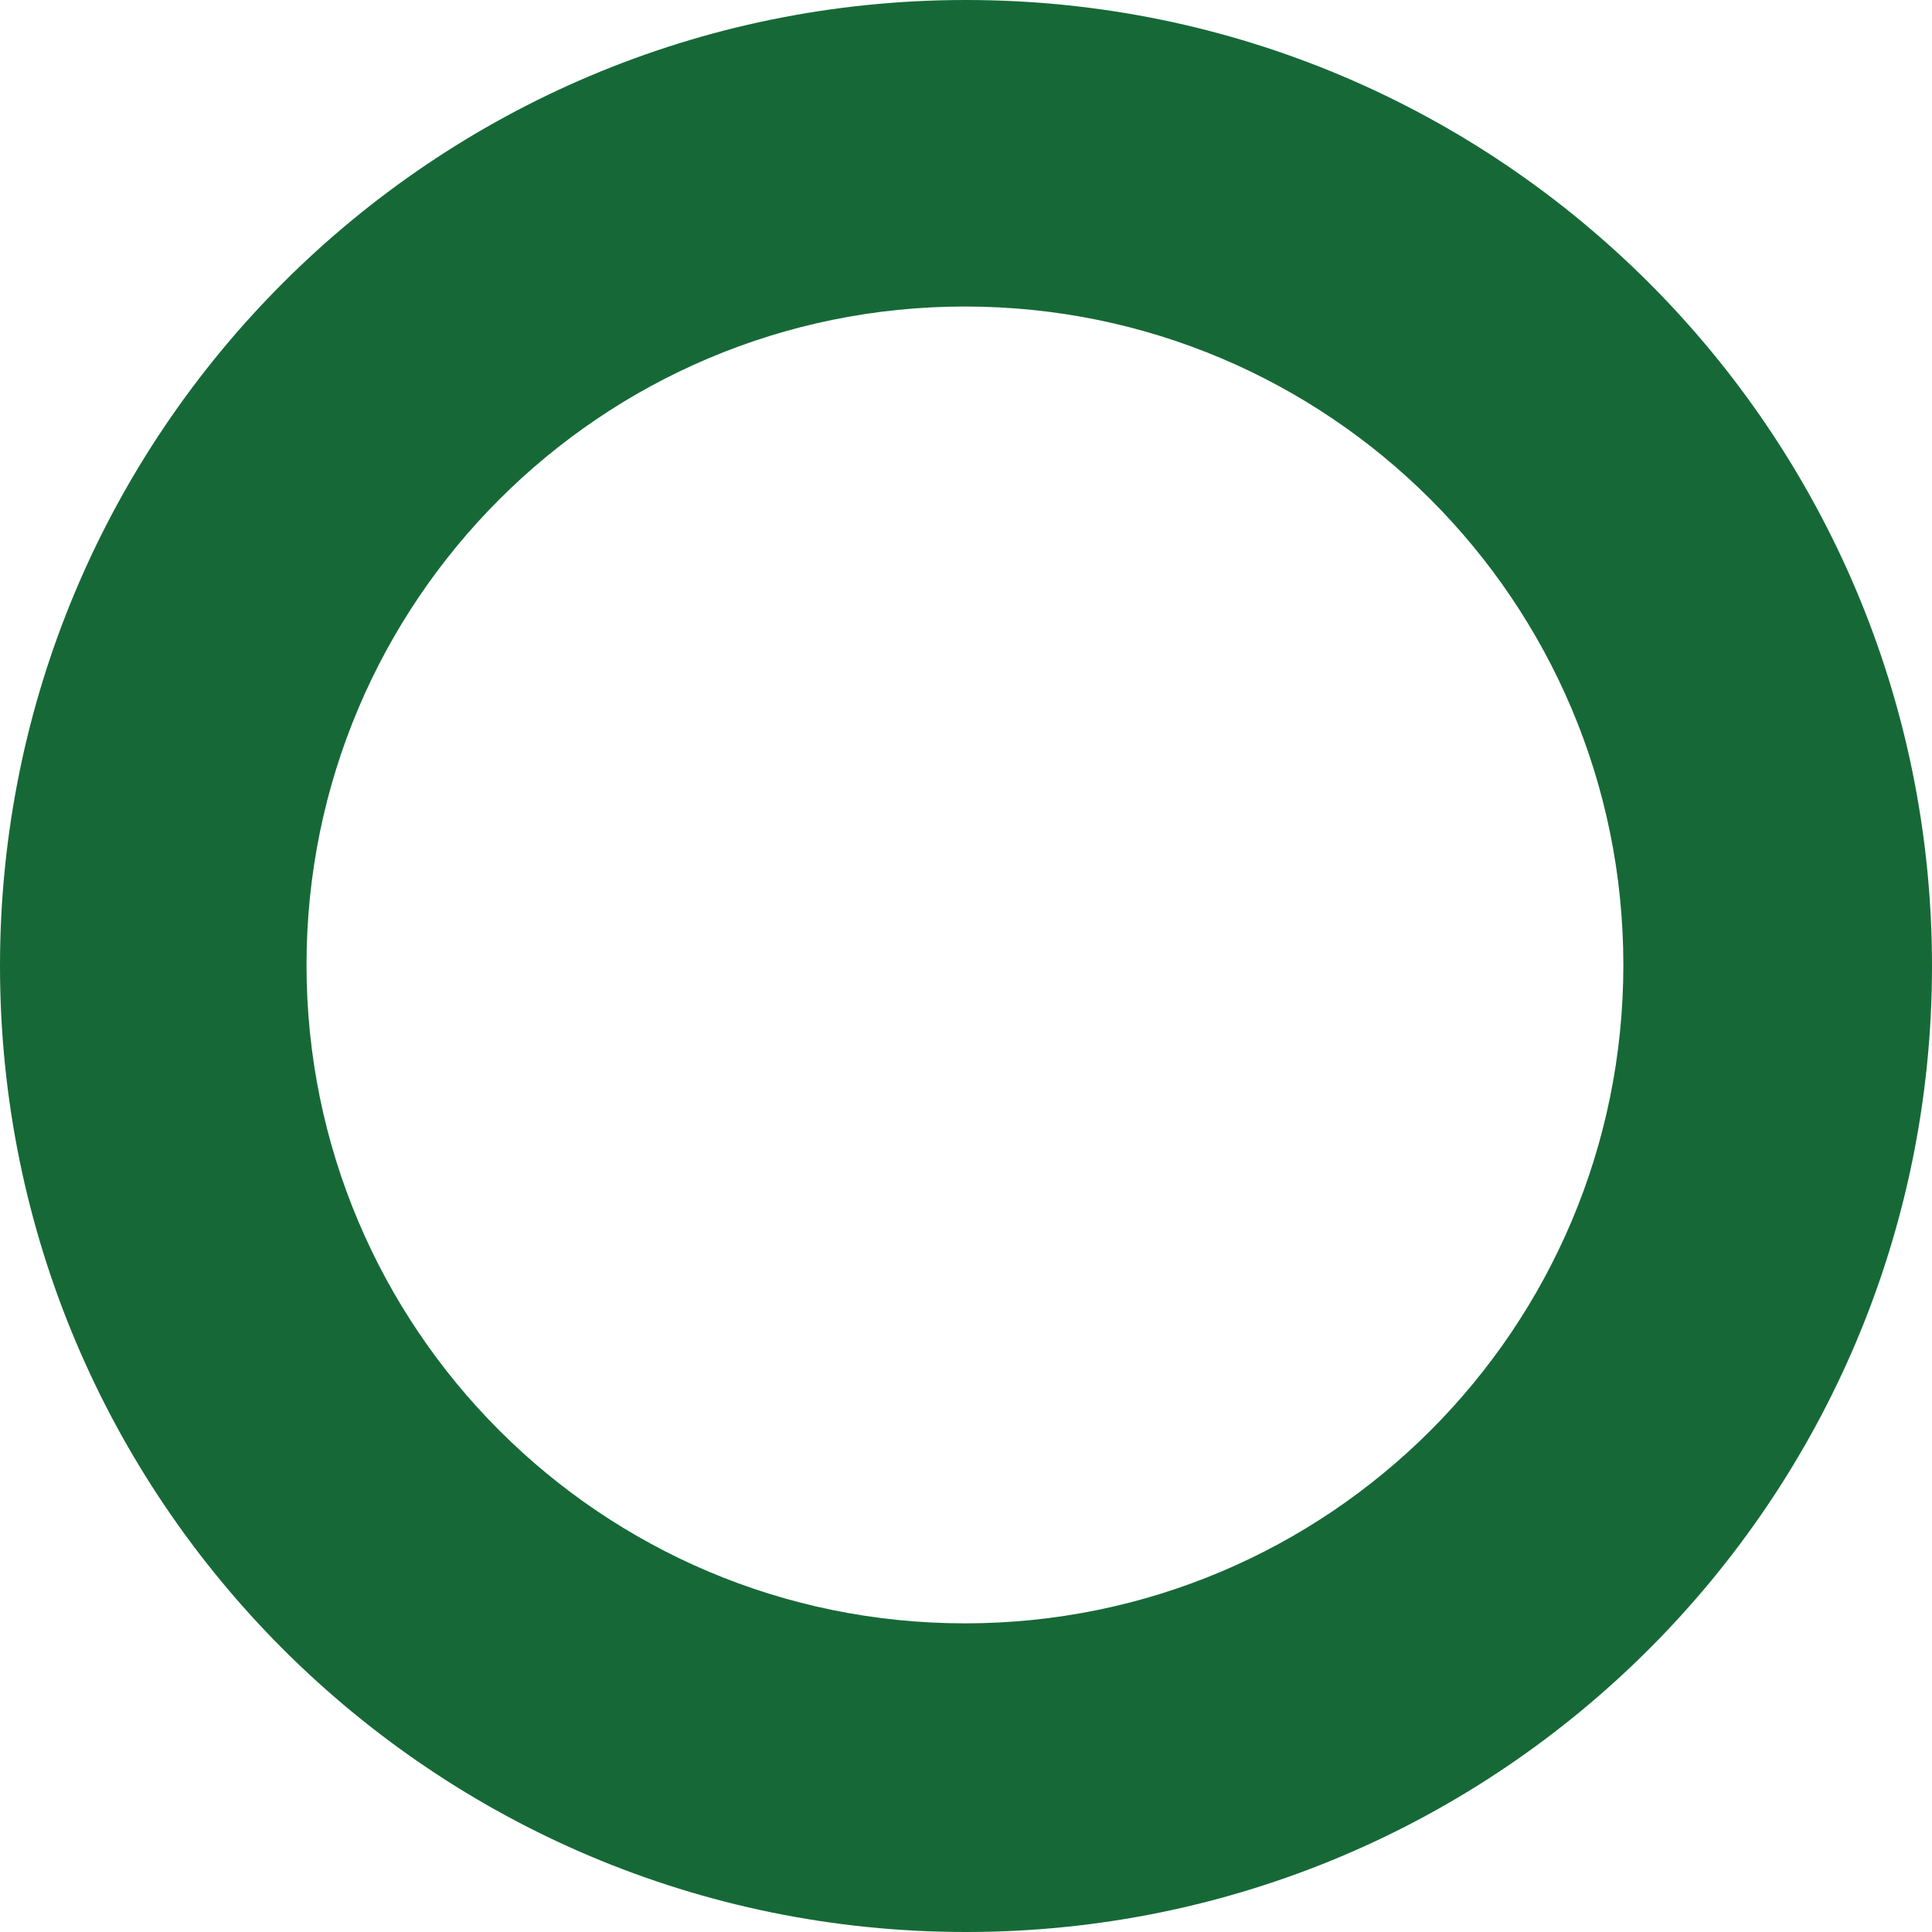
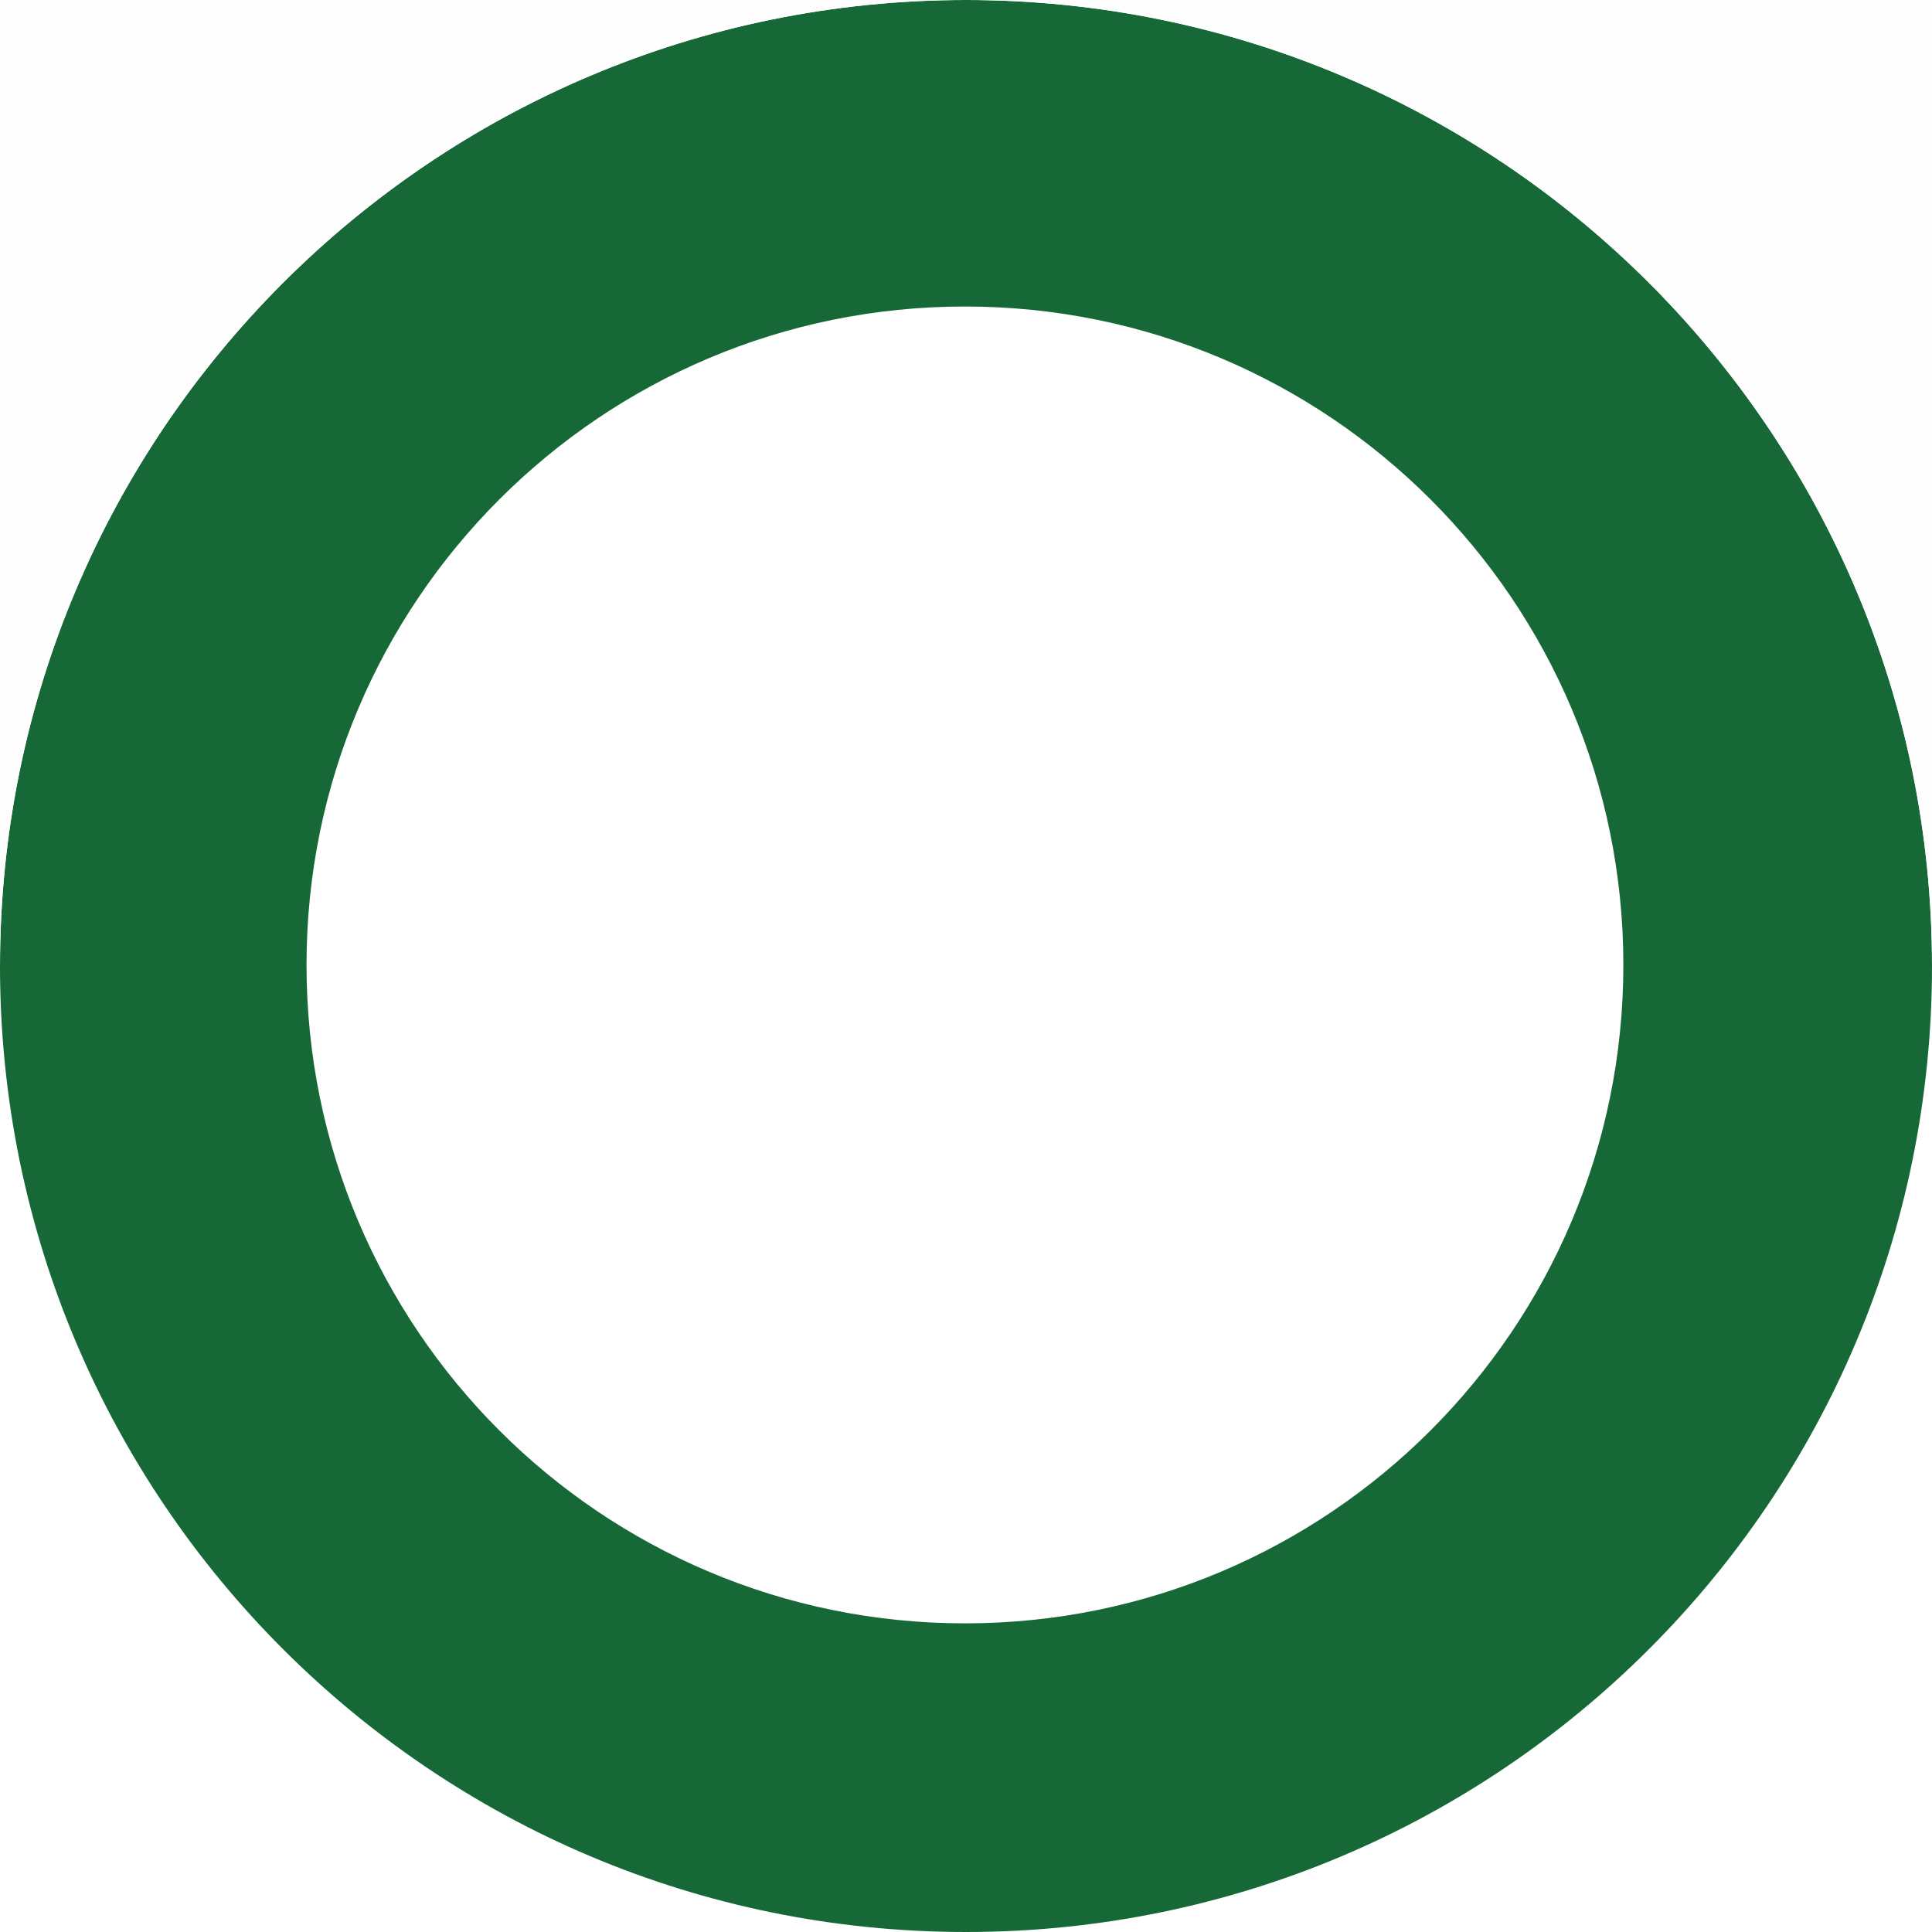
<svg xmlns="http://www.w3.org/2000/svg" width="624" height="624" viewBox="0 0 624 624" fill="none">
  <path fill-rule="evenodd" clip-rule="evenodd" d="M312 624C484.313 624 624 484.313 624 312C624 139.687 484.313 0 312 0C139.687 0 0 139.687 0 312C0 484.313 139.687 624 312 624ZM311.657 524.313C429.104 524.313 524.313 429.104 524.313 311.657C524.313 194.21 429.104 99 311.657 99C194.21 99 99 194.21 99 311.657C99 429.104 194.21 524.313 311.657 524.313Z" fill="#166937" />
+   <path fill-rule="evenodd" clip-rule="evenodd" d="M312 0H0V312C0 139.688 139.687 0 312 0ZM624 312V0H312C484.313 0 624 139.688 624 312Z" fill="#FEFEFE" />
</svg>
